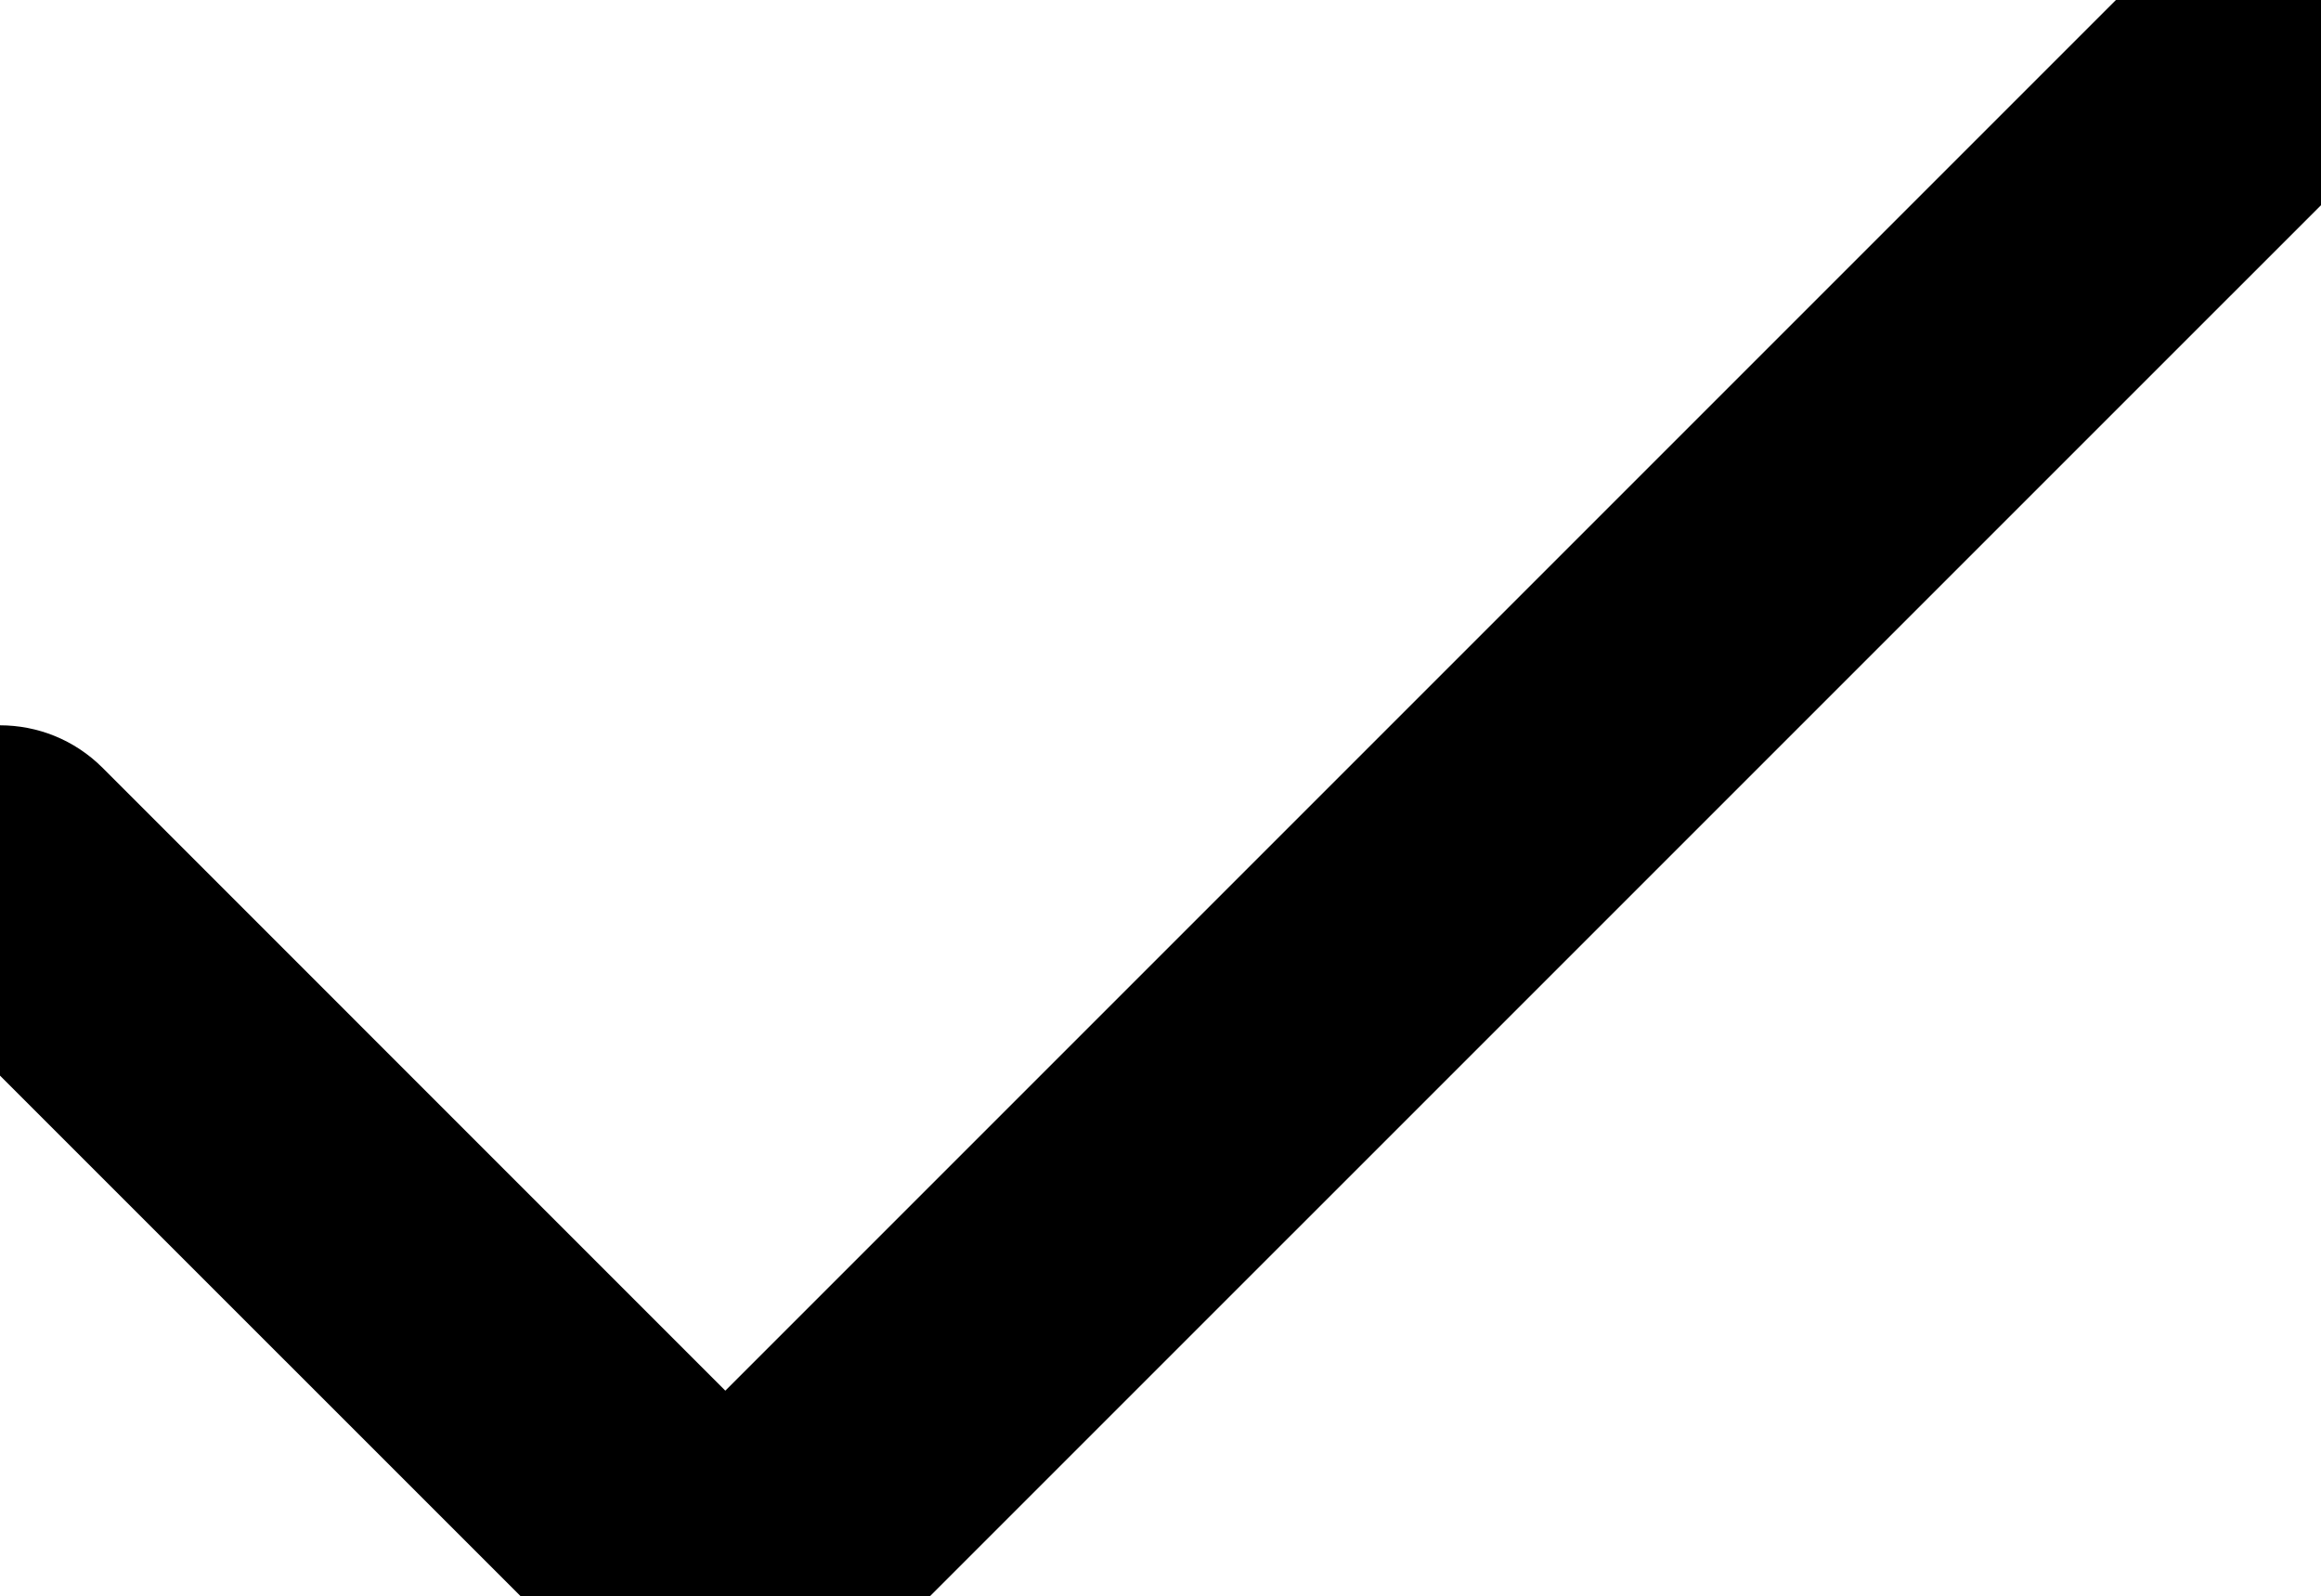
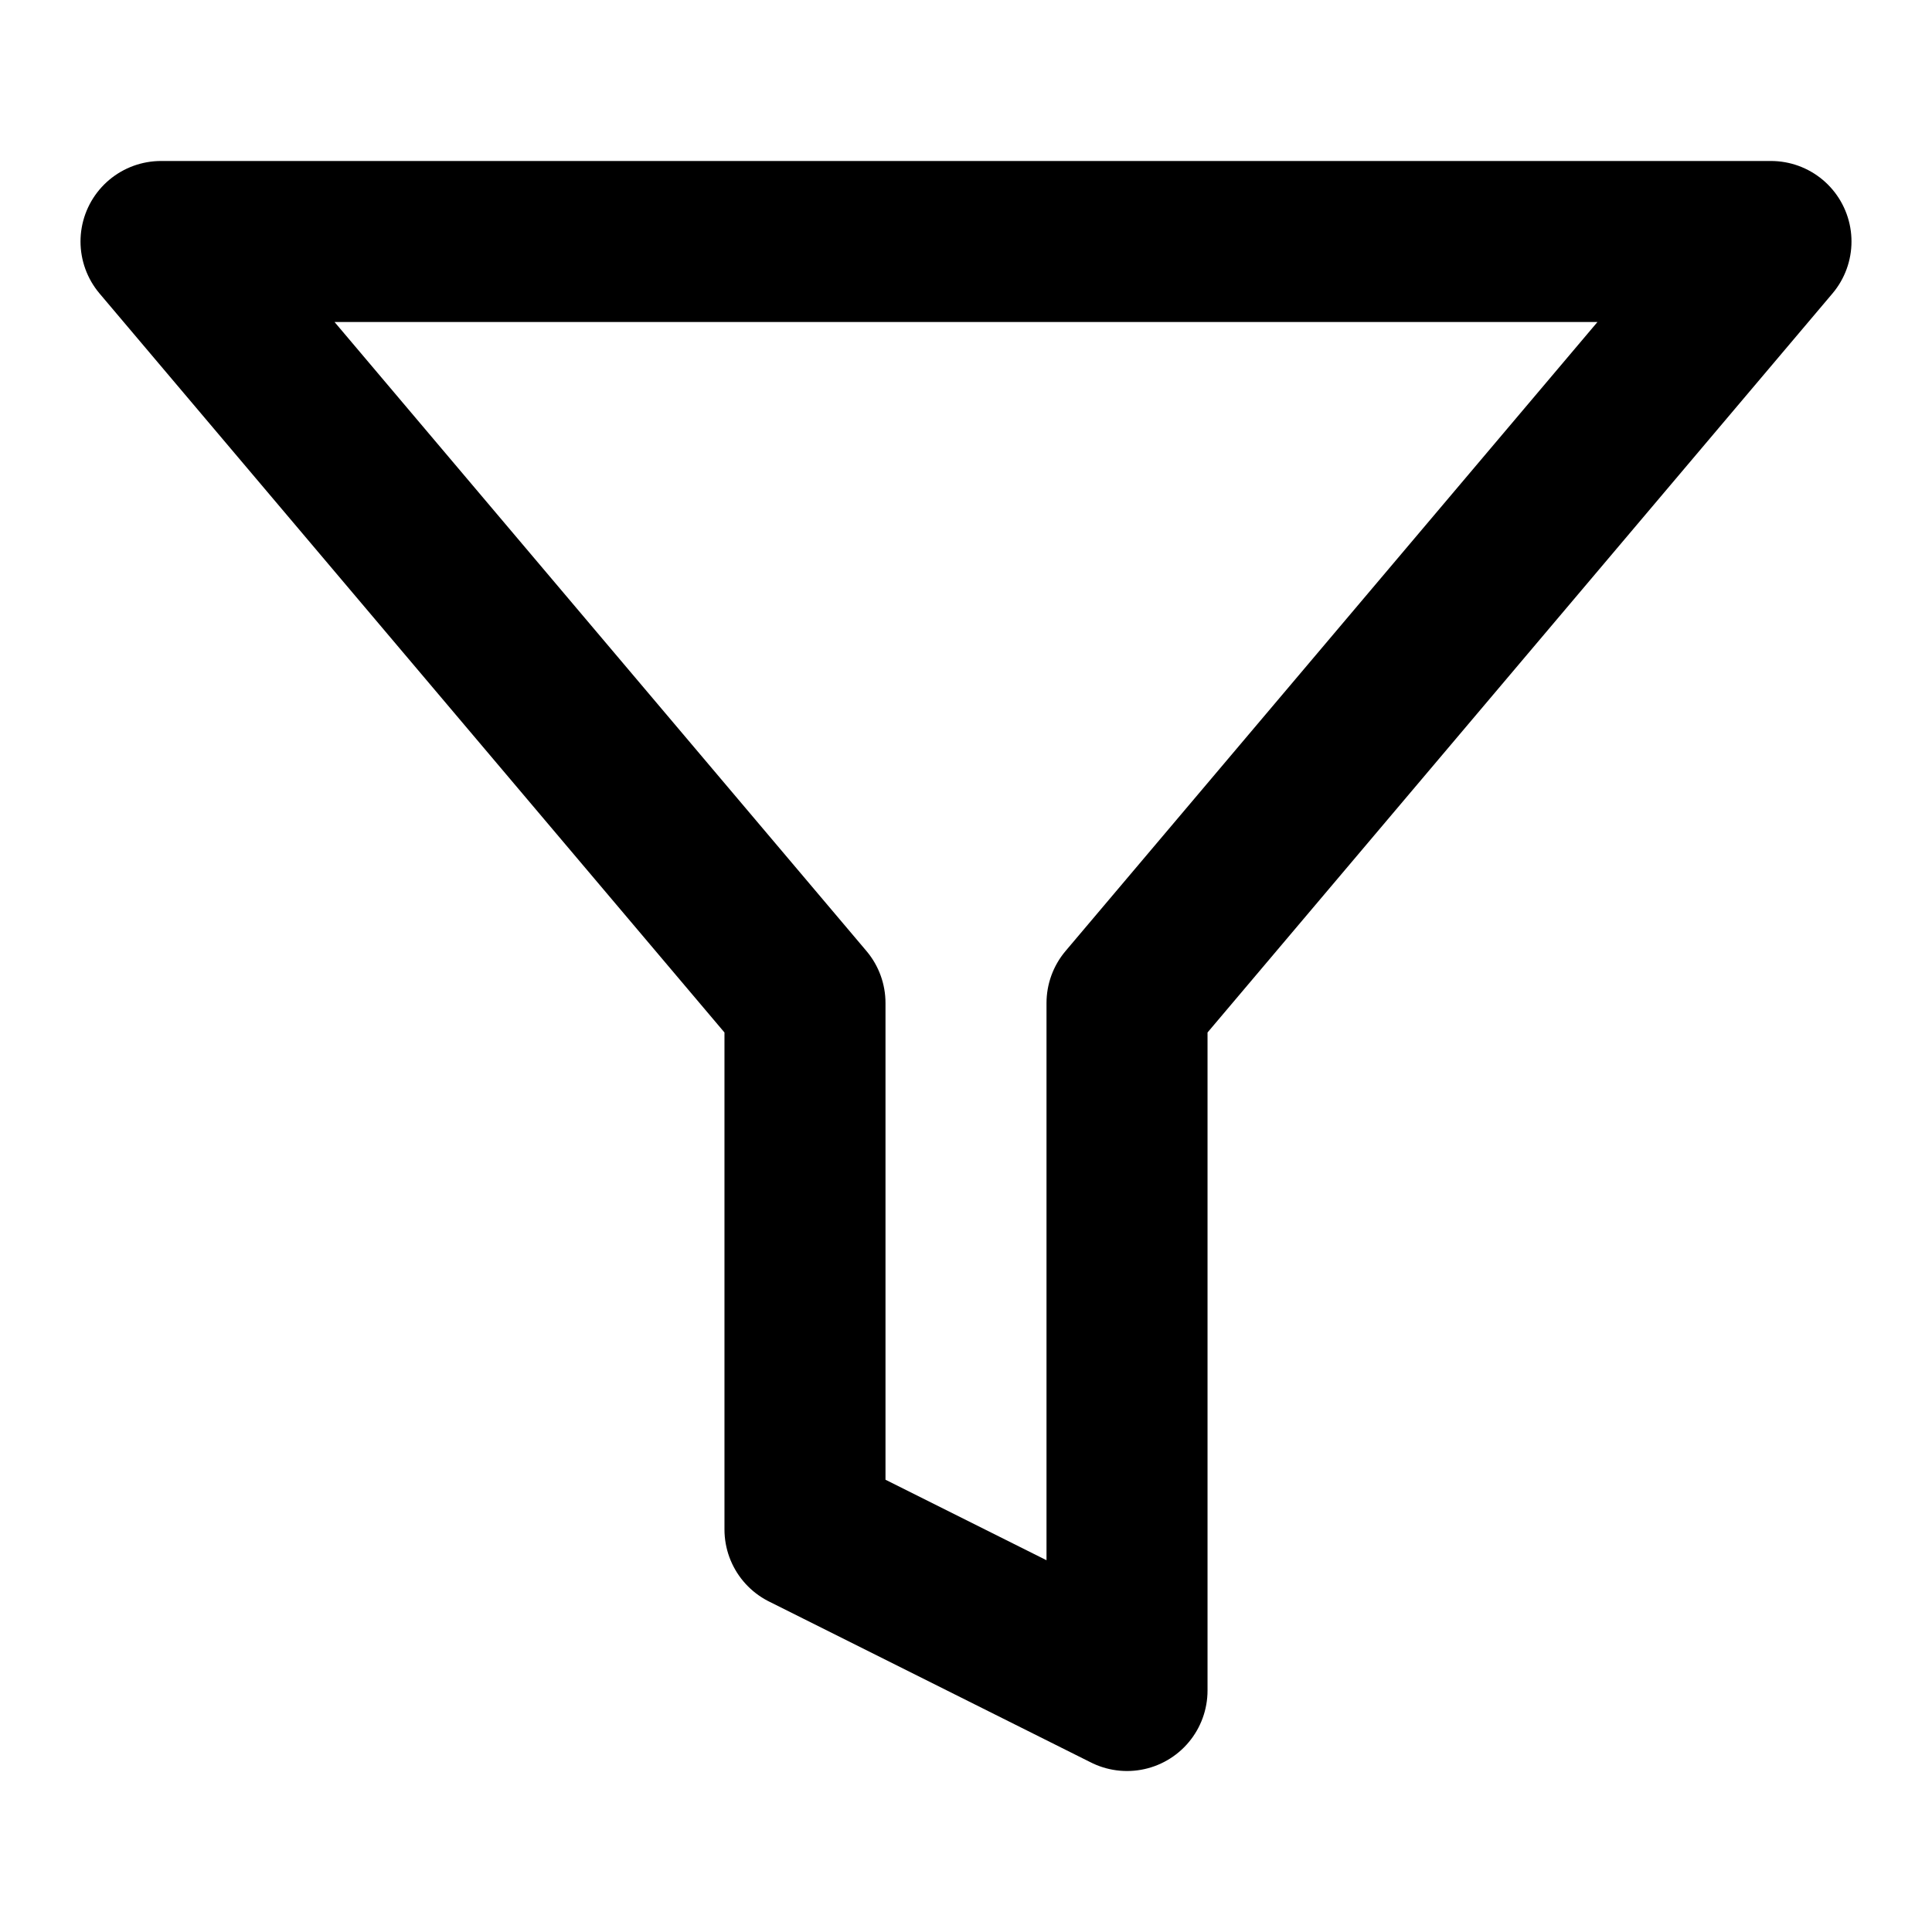
- <svg xmlns="http://www.w3.org/2000/svg" width="21.333" height="14.667" viewBox="0 0 21.333 14.667" fill="none">
-   <path d="M 22.276 0.943 C 22.797 0.422 22.797 -0.422 22.276 -0.943 C 21.755 -1.464 20.911 -1.464 20.391 -0.943 L 21.333 0 L 22.276 0.943 Z M 6.667 14.667 L 5.724 15.609 C 6.245 16.13 7.089 16.13 7.609 15.609 L 6.667 14.667 Z M 0.943 7.057 C 0.422 6.536 -0.422 6.536 -0.943 7.057 C -1.464 7.578 -1.464 8.422 -0.943 8.943 L 0 8 L 0.943 7.057 Z M 21.333 0 L 20.391 -0.943 L 5.724 13.724 L 6.667 14.667 L 7.609 15.609 L 22.276 0.943 L 21.333 0 Z M 6.667 14.667 L 7.609 13.724 L 0.943 7.057 L 0 8 L -0.943 8.943 L 5.724 15.609 L 6.667 14.667 Z" fill="currentColor" fill-rule="nonzero" />
+ <svg xmlns="http://www.w3.org/2000/svg" width="32" height="32" viewBox="0 0 32 32" fill="none">
+   <path d="M29.333 4H2.667L13.333 16.613V25.333L18.667 28V16.613L29.333 4Z" stroke="black" stroke-width="2.667" stroke-linecap="round" stroke-linejoin="round" />
</svg>
